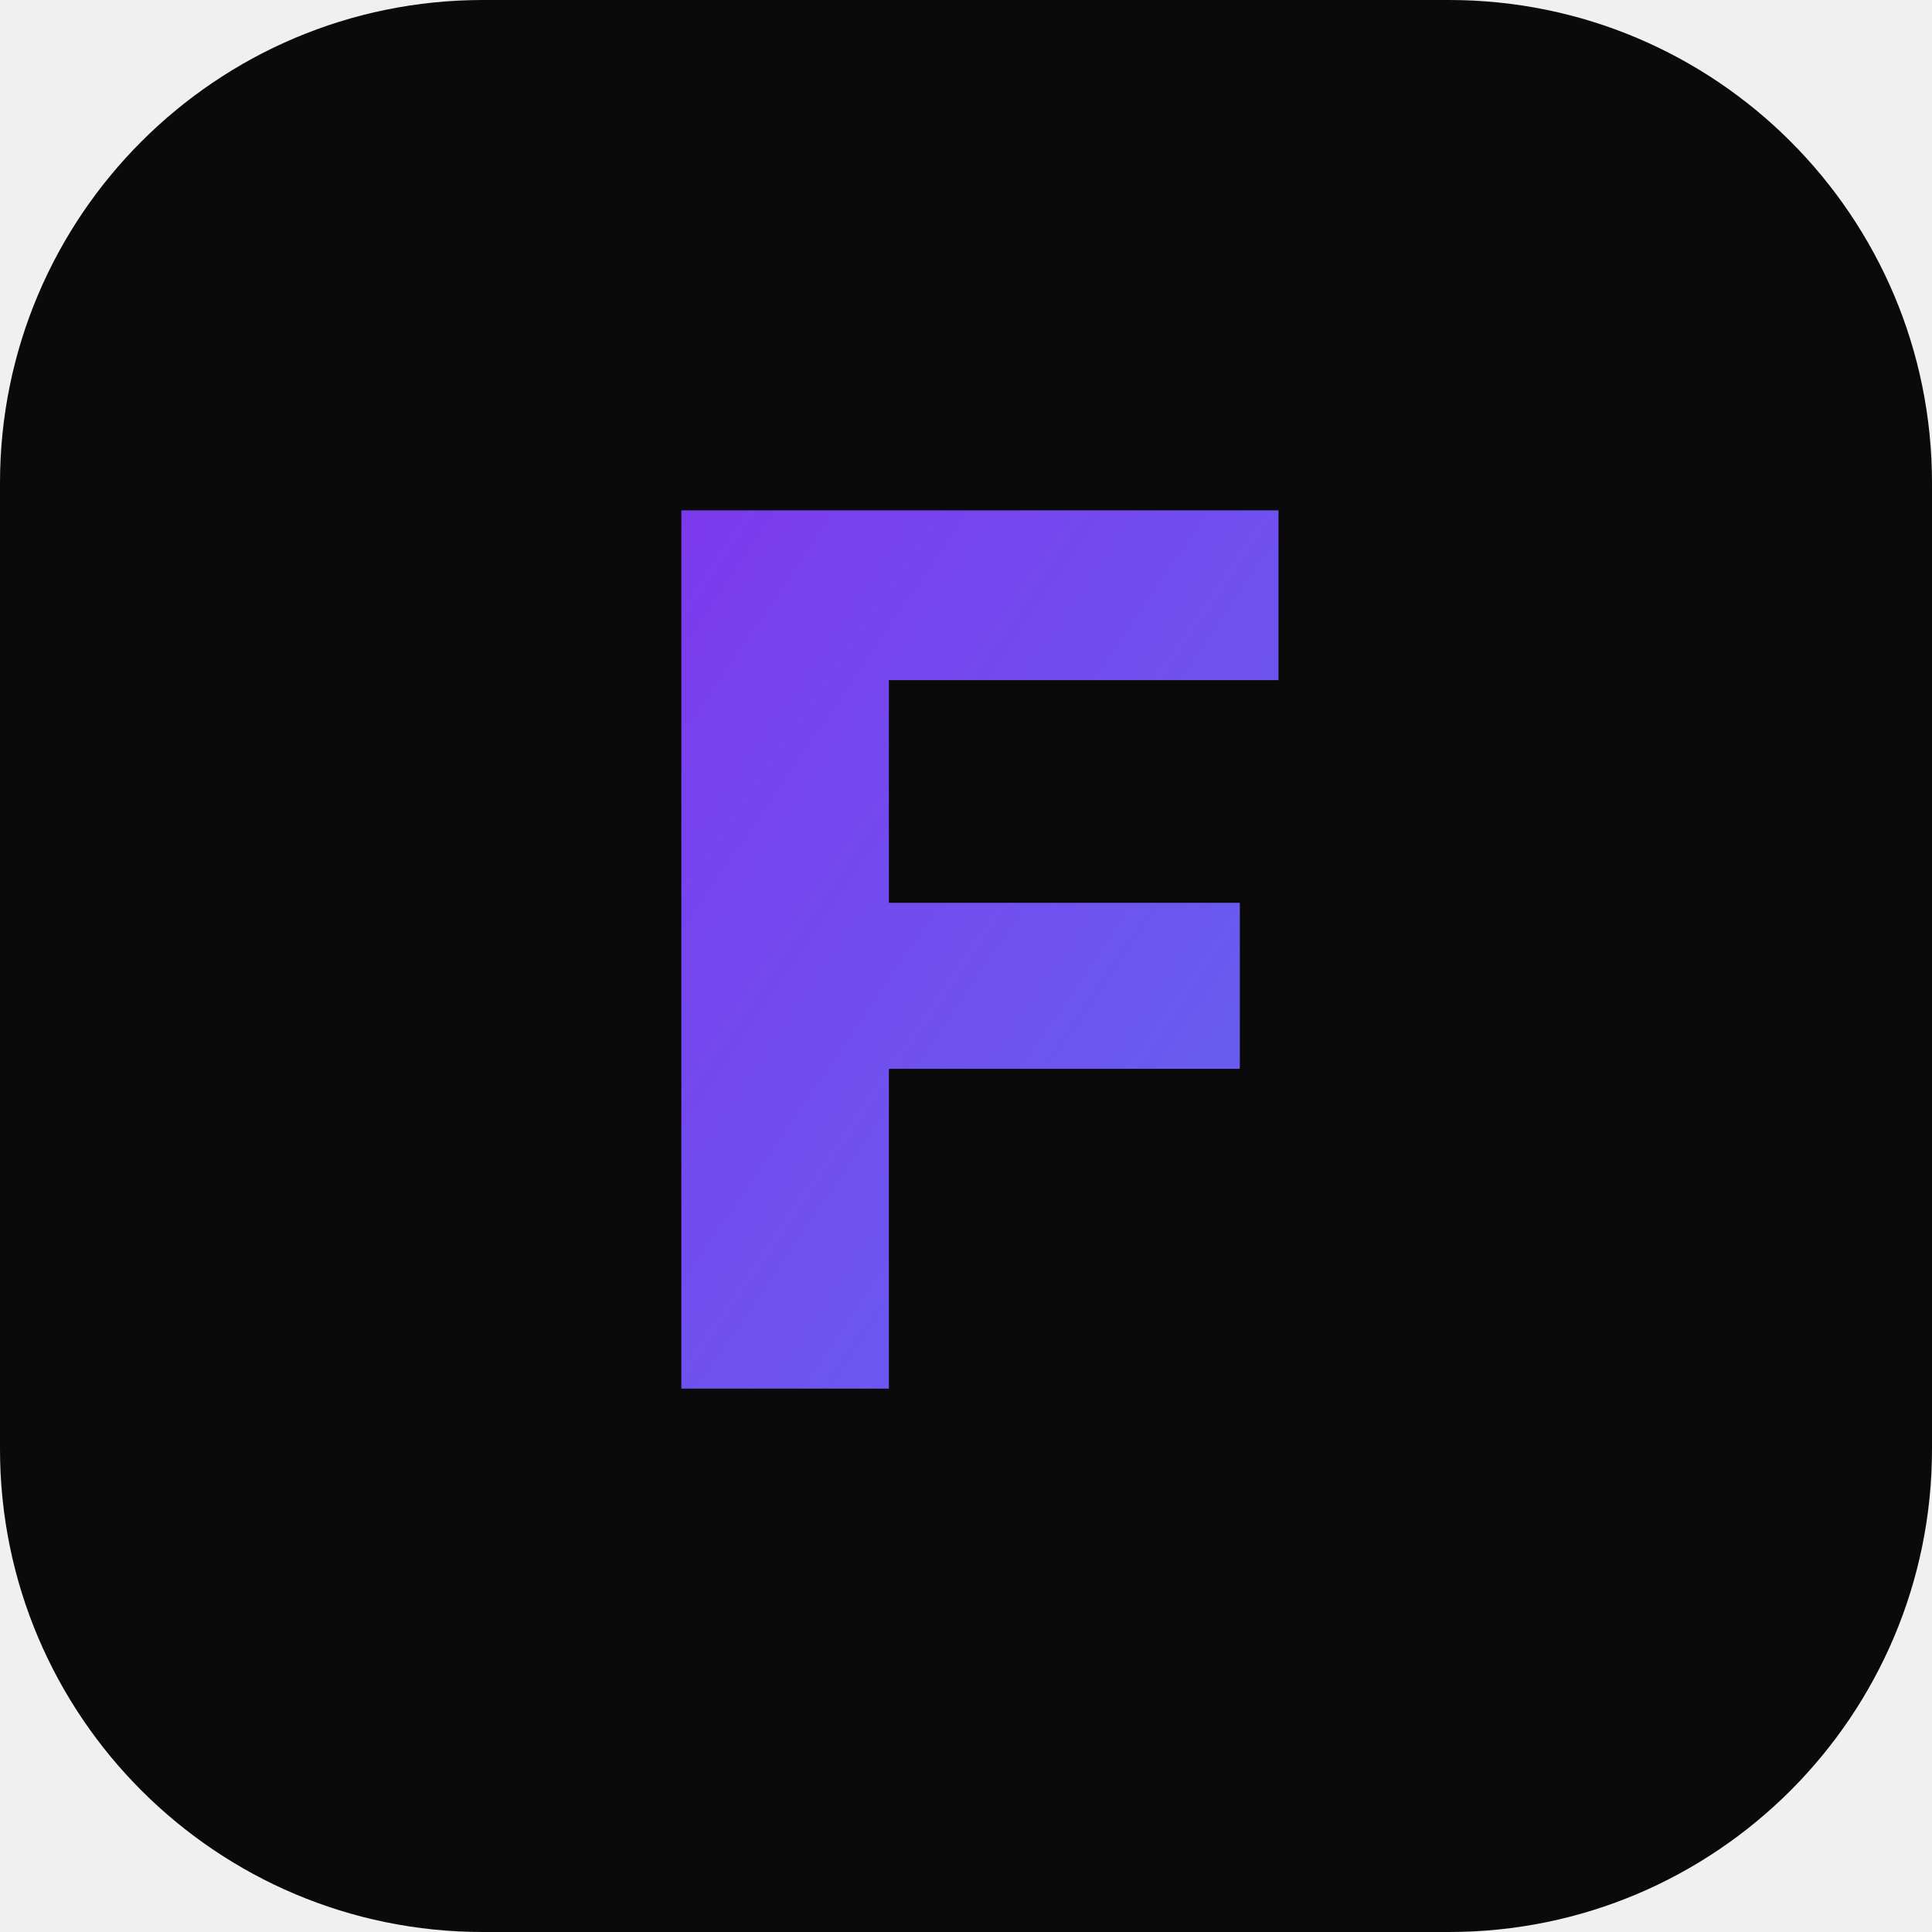
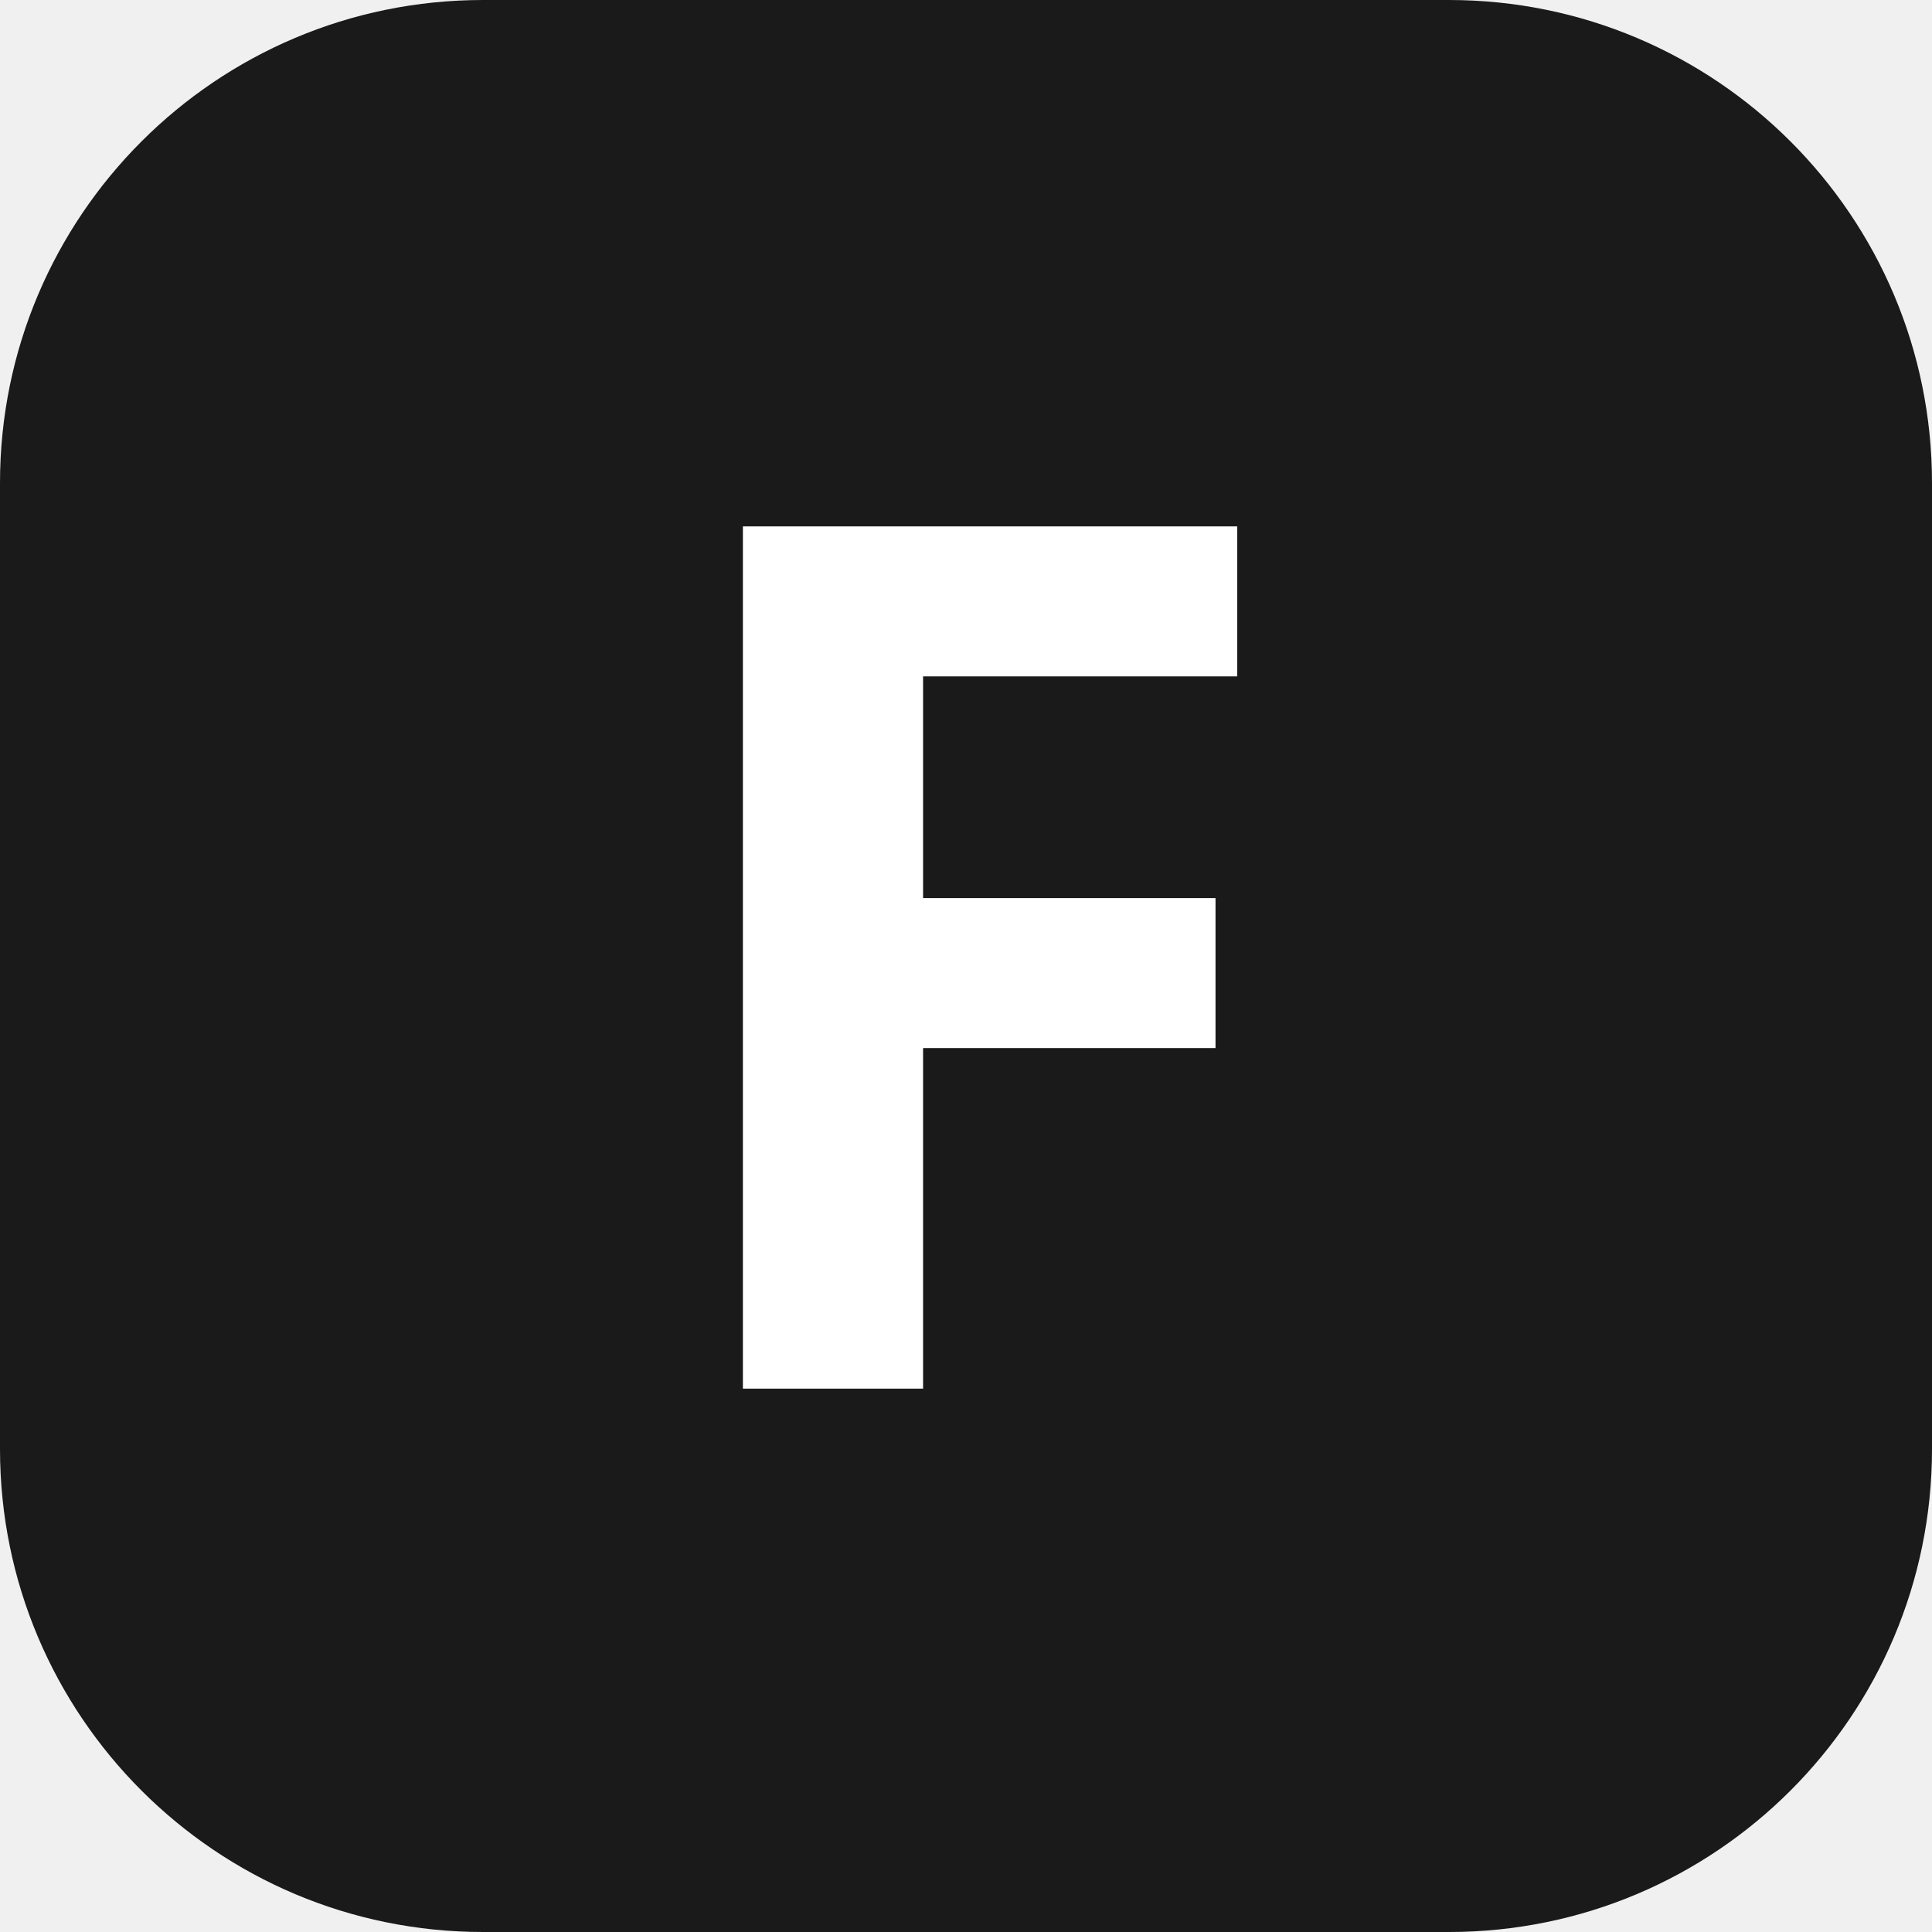
<svg xmlns="http://www.w3.org/2000/svg" viewBox="0 0 32 32">
-   <defs>
-     <linearGradient id="g" x1="0%" y1="0%" x2="100%" y2="100%">
-       <stop offset="0%" stop-color="#7C3AED" />
-       <stop offset="100%" stop-color="#6366F1" />
-     </linearGradient>
-   </defs>
-   <rect width="32" height="32" rx="8" fill="#0A0A0A" />
-   <text x="16" y="23" text-anchor="middle" font-family="Inter, system-ui, sans-serif" font-weight="800" font-size="20" fill="url(#g)">F</text>
+   <rect width="32" height="32" rx="8" fill="#1A1A1A" />
+   <text x="16" y="23" text-anchor="middle" font-family="Figtree, system-ui, sans-serif" font-weight="700" font-size="20" fill="#FFFFFF">F</text>
</svg>
